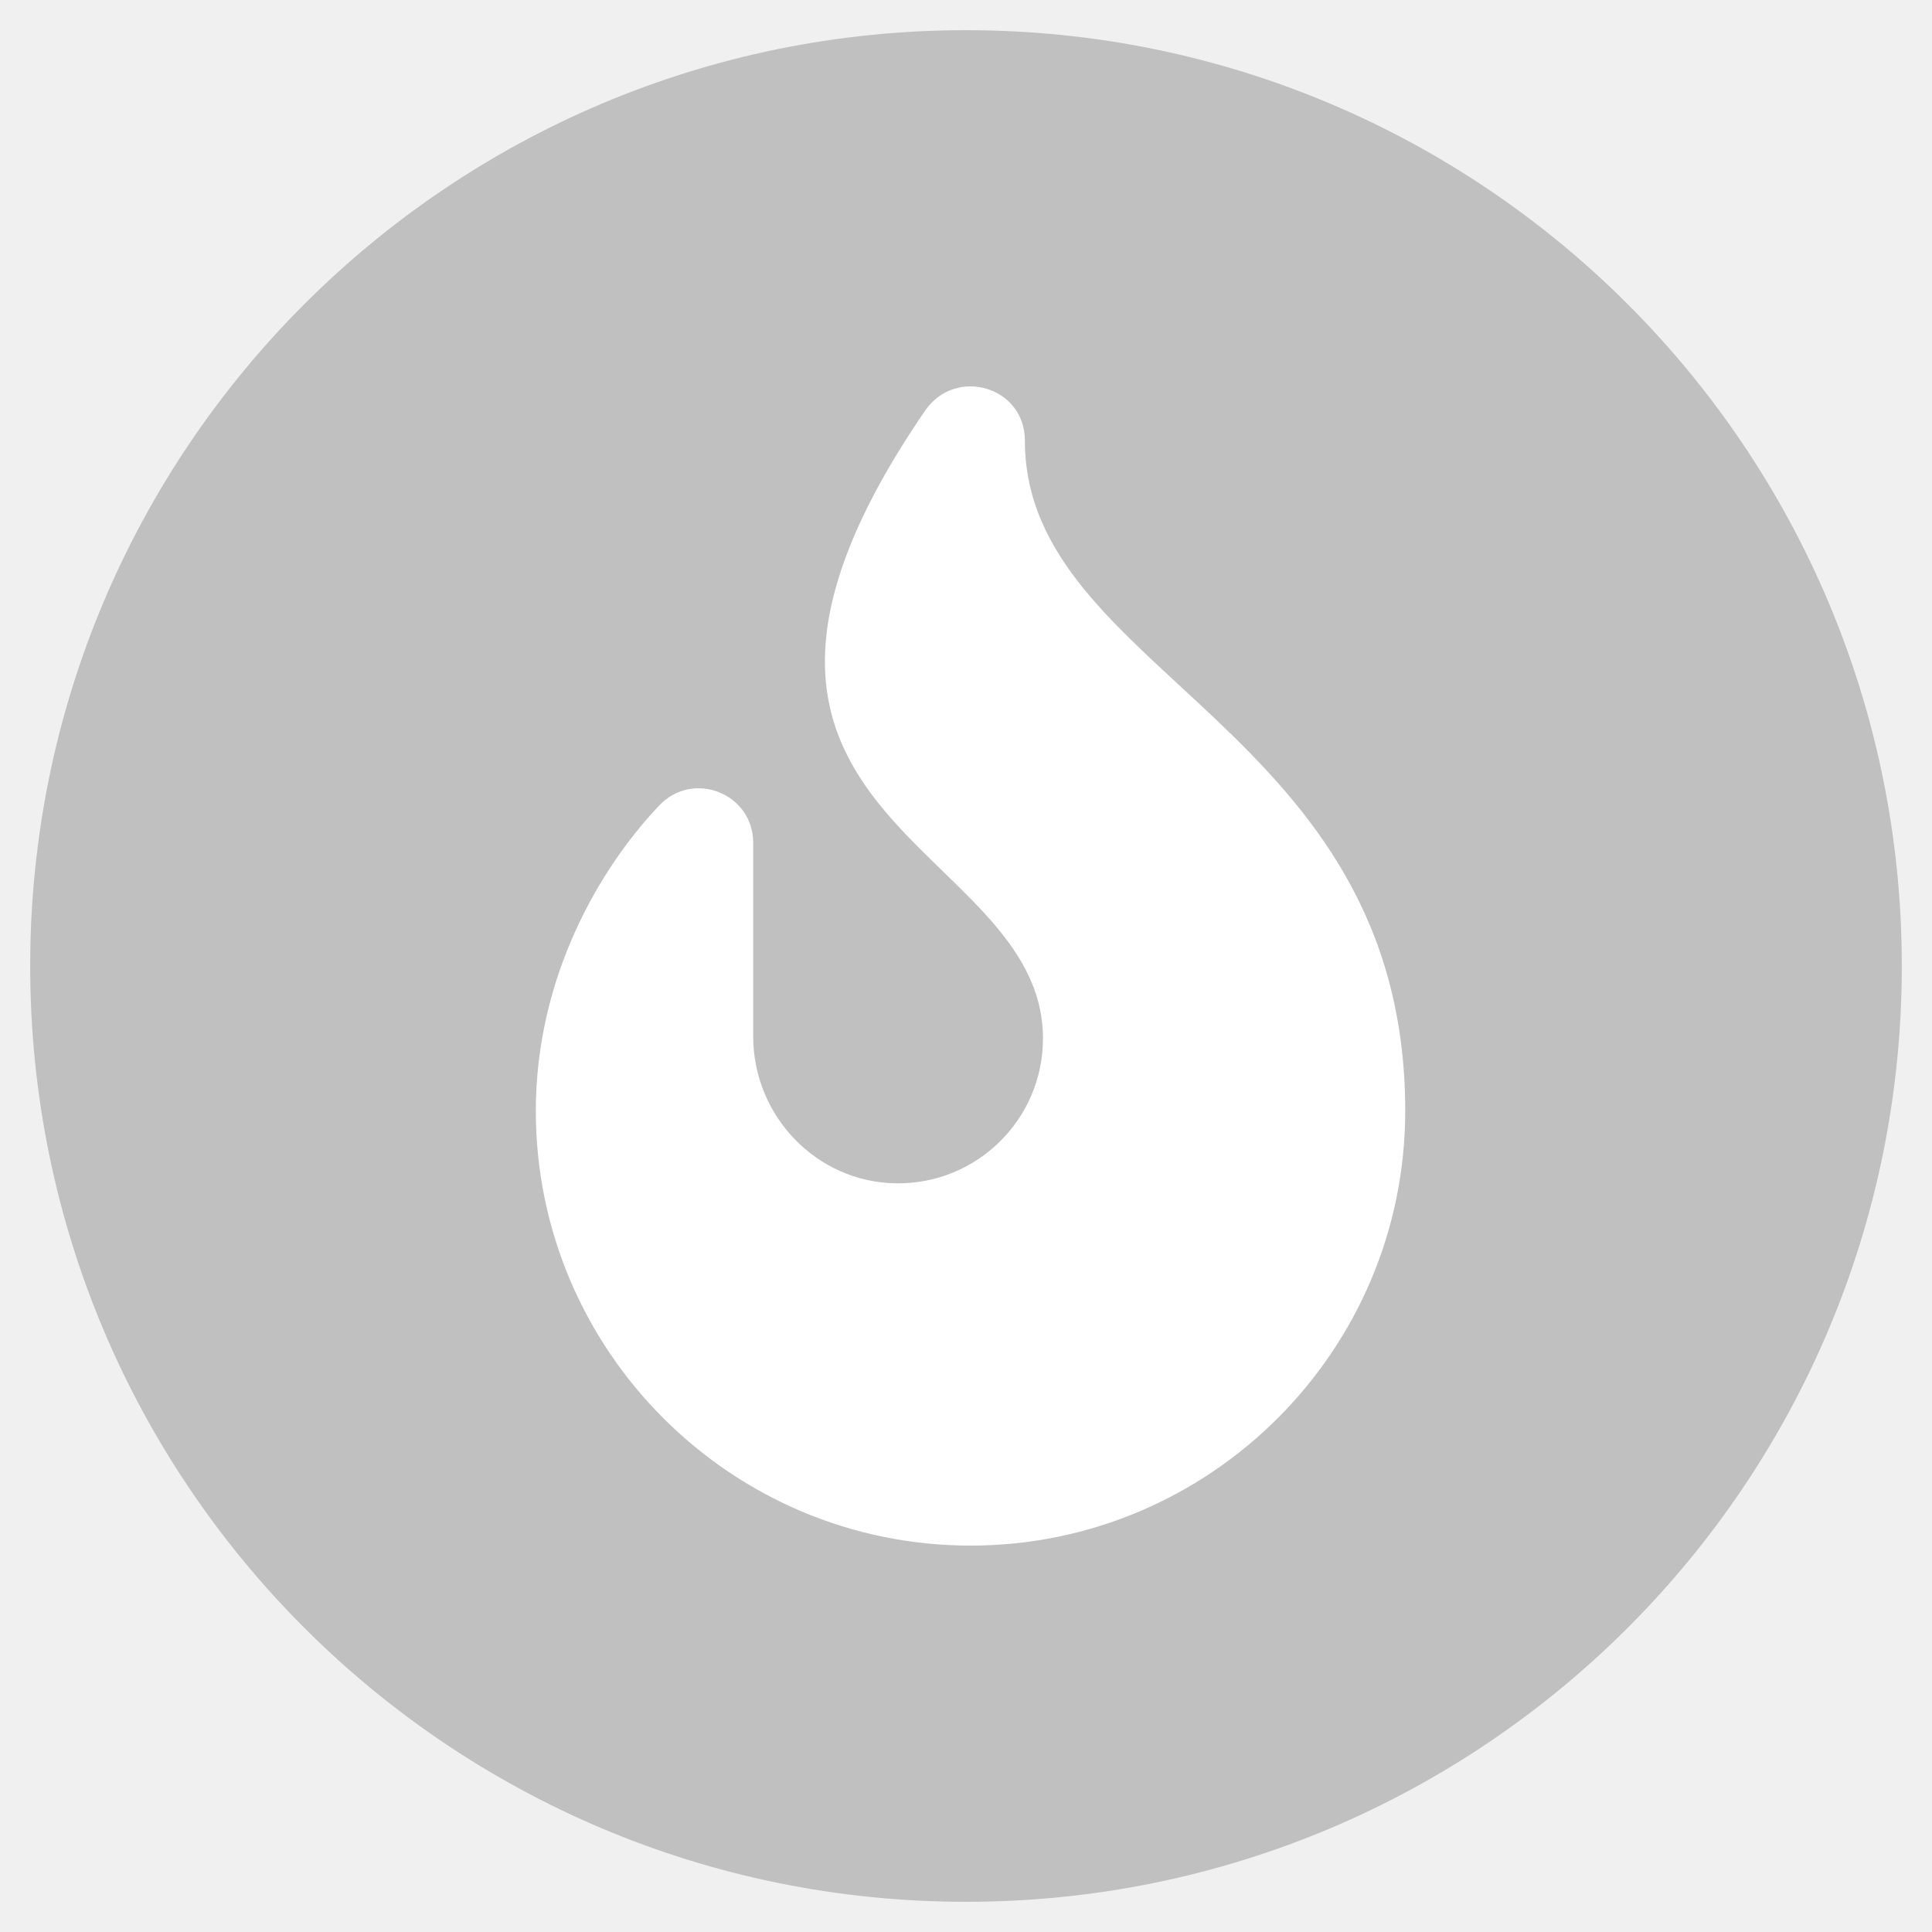
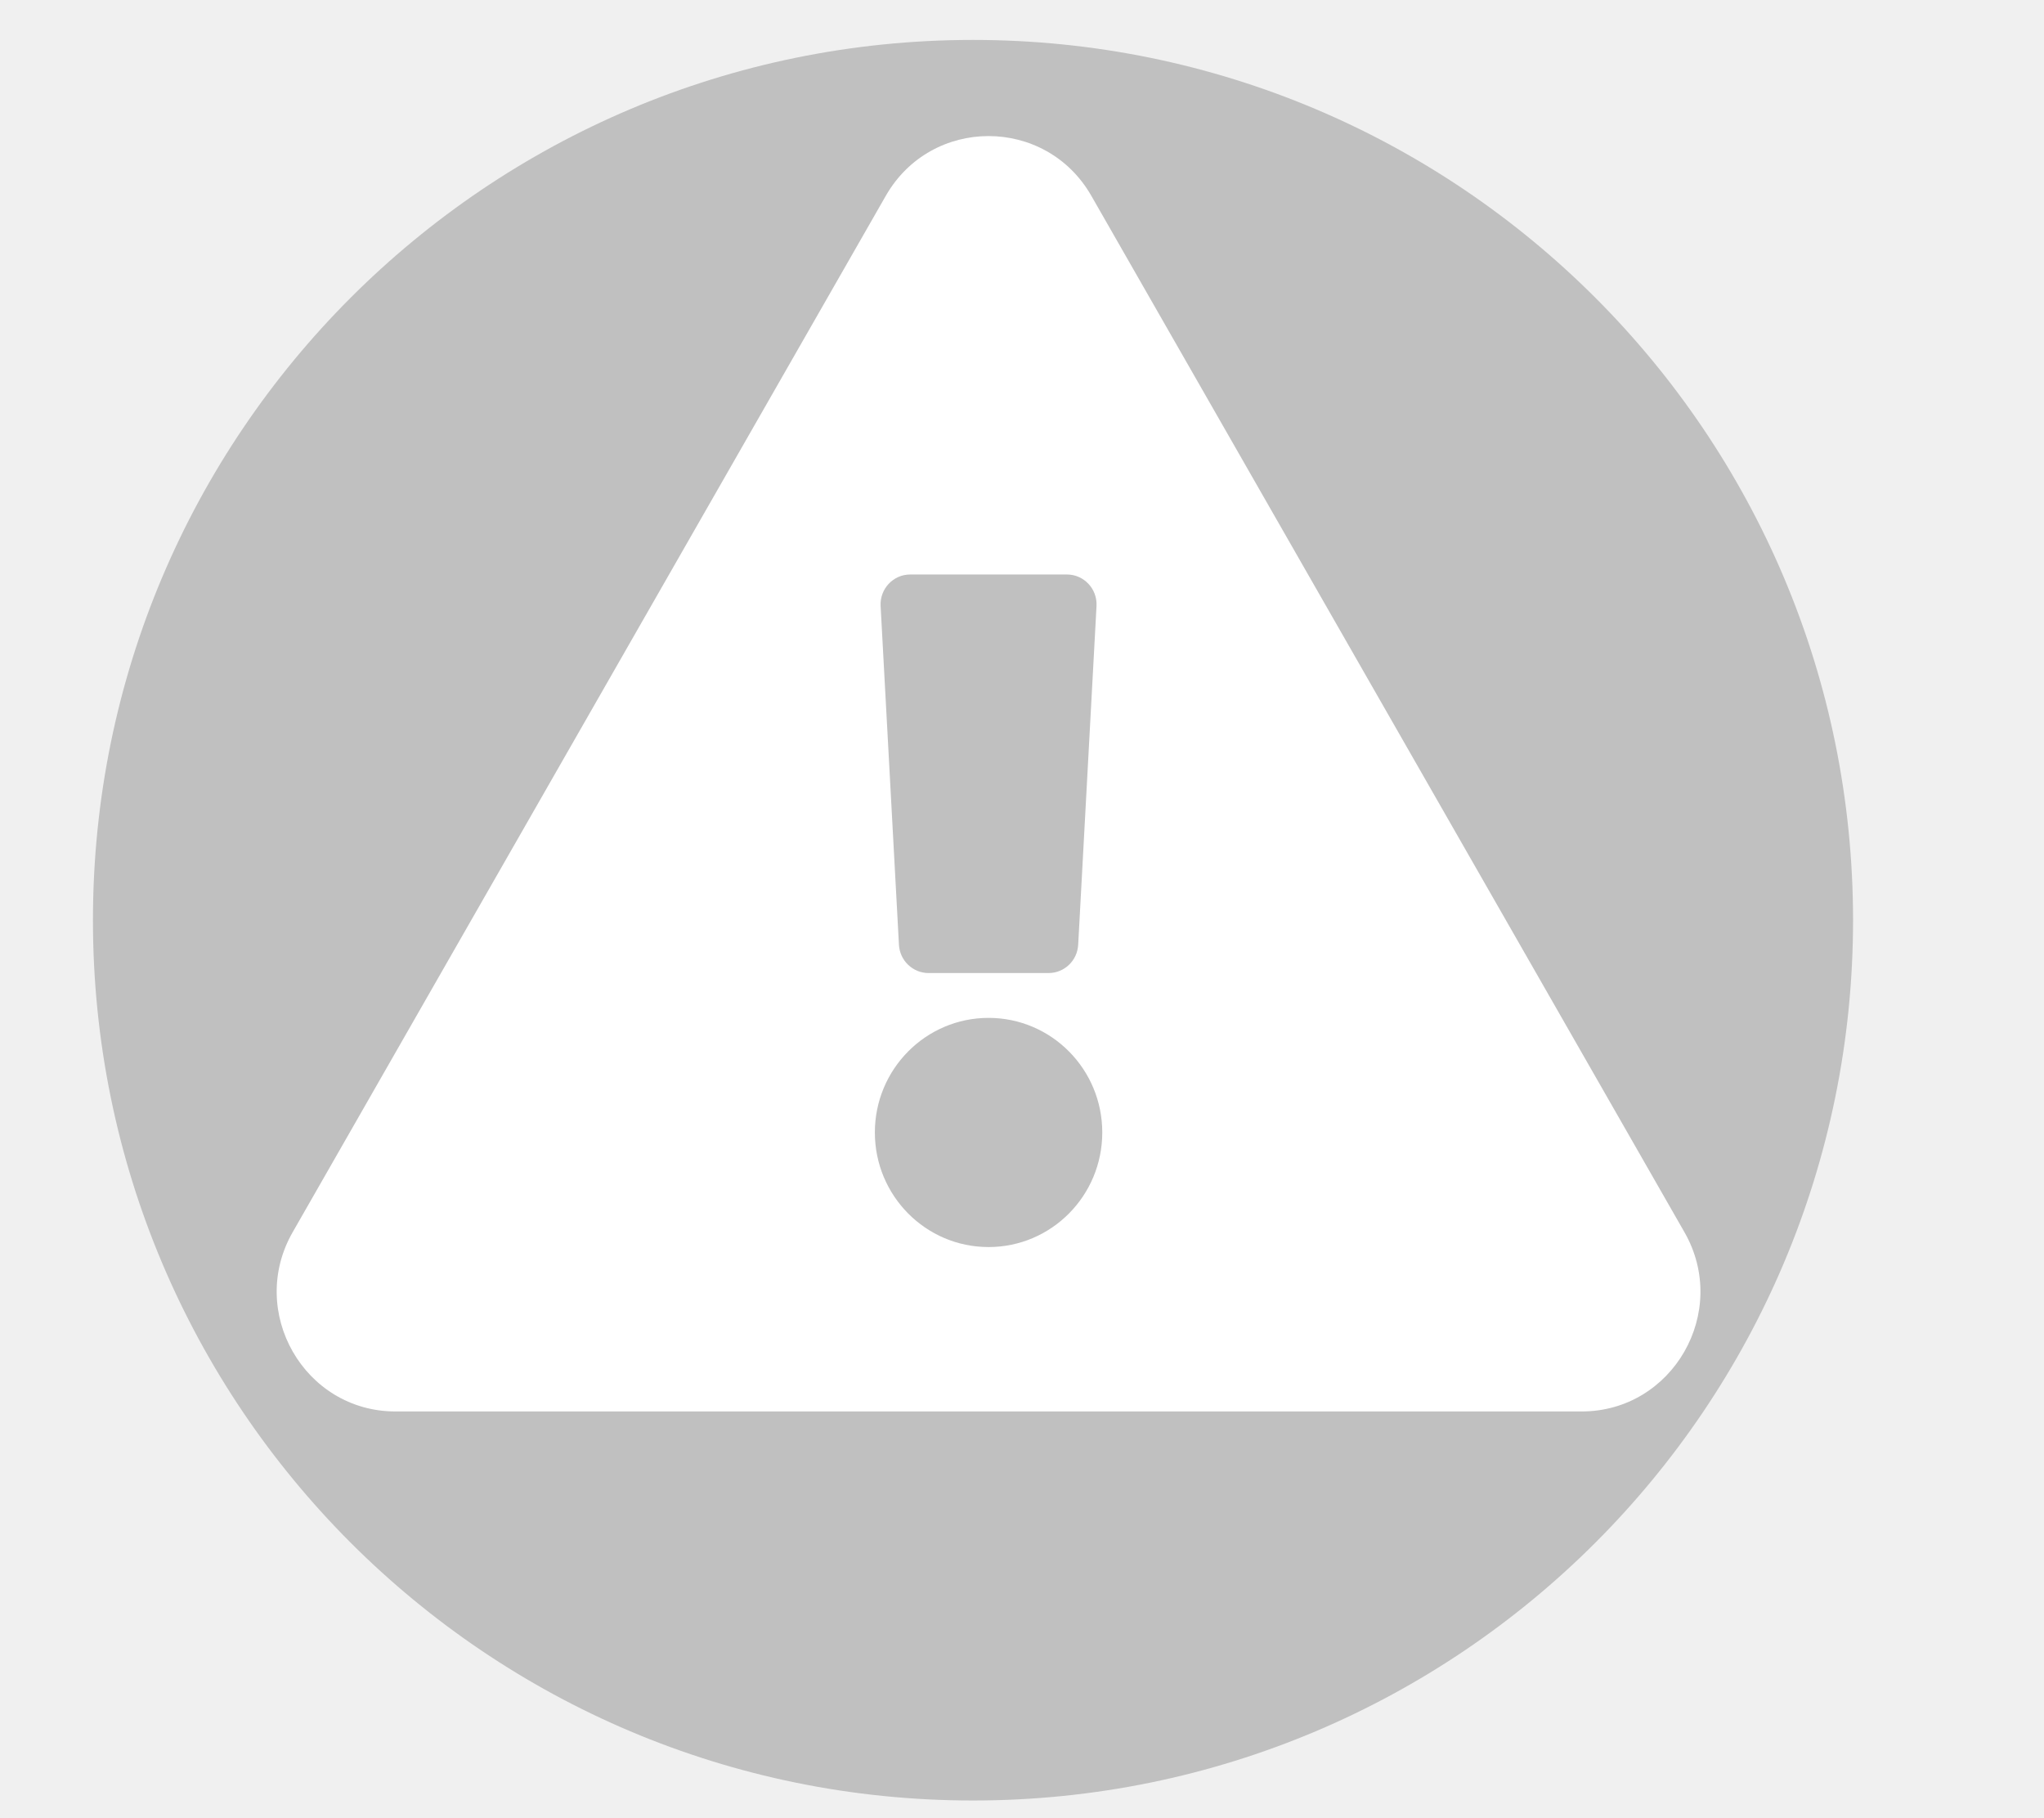
- <svg xmlns="http://www.w3.org/2000/svg" focusable="false" viewBox="0 0 512 512">
-   <path fill="#000000" opacity="0.20" d="M256 8C119 8 8 119 8 256s111 248 248 248 248-111 248-248S393 8 256 8z" />
-   <g transform="translate(254.8 256)">
-     <g transform="scale(0.6, 0.6)">
-       <path fill="white" d="M216 23.86c0-23.8-30.65-32.77-44.15-13.04C48 191.85 224 200 224 288c0 35.63-29.11 64.46-64.85 63.99-35.17-.45-63.15-29.77-63.15-64.94v-85.51c0-21.7-26.47-32.23-41.43-16.5C27.8 213.16 0 261.33 0 320c0 105.87 86.13 192 192 192s192-86.13 192-192c0-170.29-168-193-168-296.14z" transform="translate(-188 -256)" />
-     </g>
-   </g>
+ <svg xmlns="http://www.w3.org/2000/svg" xmlns:xlink="http://www.w3.org/1999/xlink" viewBox="0 0 576 512" version="1.1" id="svg4298">
+   <defs id="defs4302">
+     <linearGradient id="linearGradient4786">
+       <stop style="stop-color:#ffffff;stop-opacity:1;" offset="0" id="stop4784" />
+     </linearGradient>
+     <linearGradient xlink:href="#linearGradient4786" id="linearGradient4788" x1="-0" y1="256" x2="576" y2="256" gradientUnits="userSpaceOnUse" gradientTransform="matrix(0.6965596,0,0,0.7017767,77.96946,38.33503)" />
+   </defs>
+   <path fill="#000000" opacity="0.2" d="m 274.193,11.249 c -137,0 -248,111 -248,248 0,137 111,248 248,248 137,0 248,-111 248,-248 0,-137 -111,-248 -248,-248 z" id="path851" />
+   <path d="m 474.672,347.126 c 12.857,22.453 -3.281,50.519 -28.961,50.519 h -334.269 c -25.729,0 -41.793,-28.11 -28.961,-50.519 L 249.618,55.167 c 12.863,-22.463 45.081,-22.422 57.922,0 z M 278.579,286.764 c -17.696,0 -32.042,14.453 -32.042,32.282 0,17.829 14.346,32.282 32.042,32.282 17.696,0 32.042,-14.453 32.042,-32.282 0,-17.829 -14.346,-32.282 -32.042,-32.282 z M 248.158,170.728 l 5.167,95.442 c 0.242,4.466 3.907,7.962 8.346,7.962 h 33.815 c 4.439,0 8.104,-3.496 8.346,-7.962 l 5.167,-95.442 c 0.261,-4.824 -3.551,-8.88 -8.346,-8.88 h -44.15 c -4.795,0 -8.607,4.056 -8.345,8.88 z" id="path4296" style="fill:url(#linearGradient4788);fill-opacity:1;stroke-width:0.699" />
</svg>
